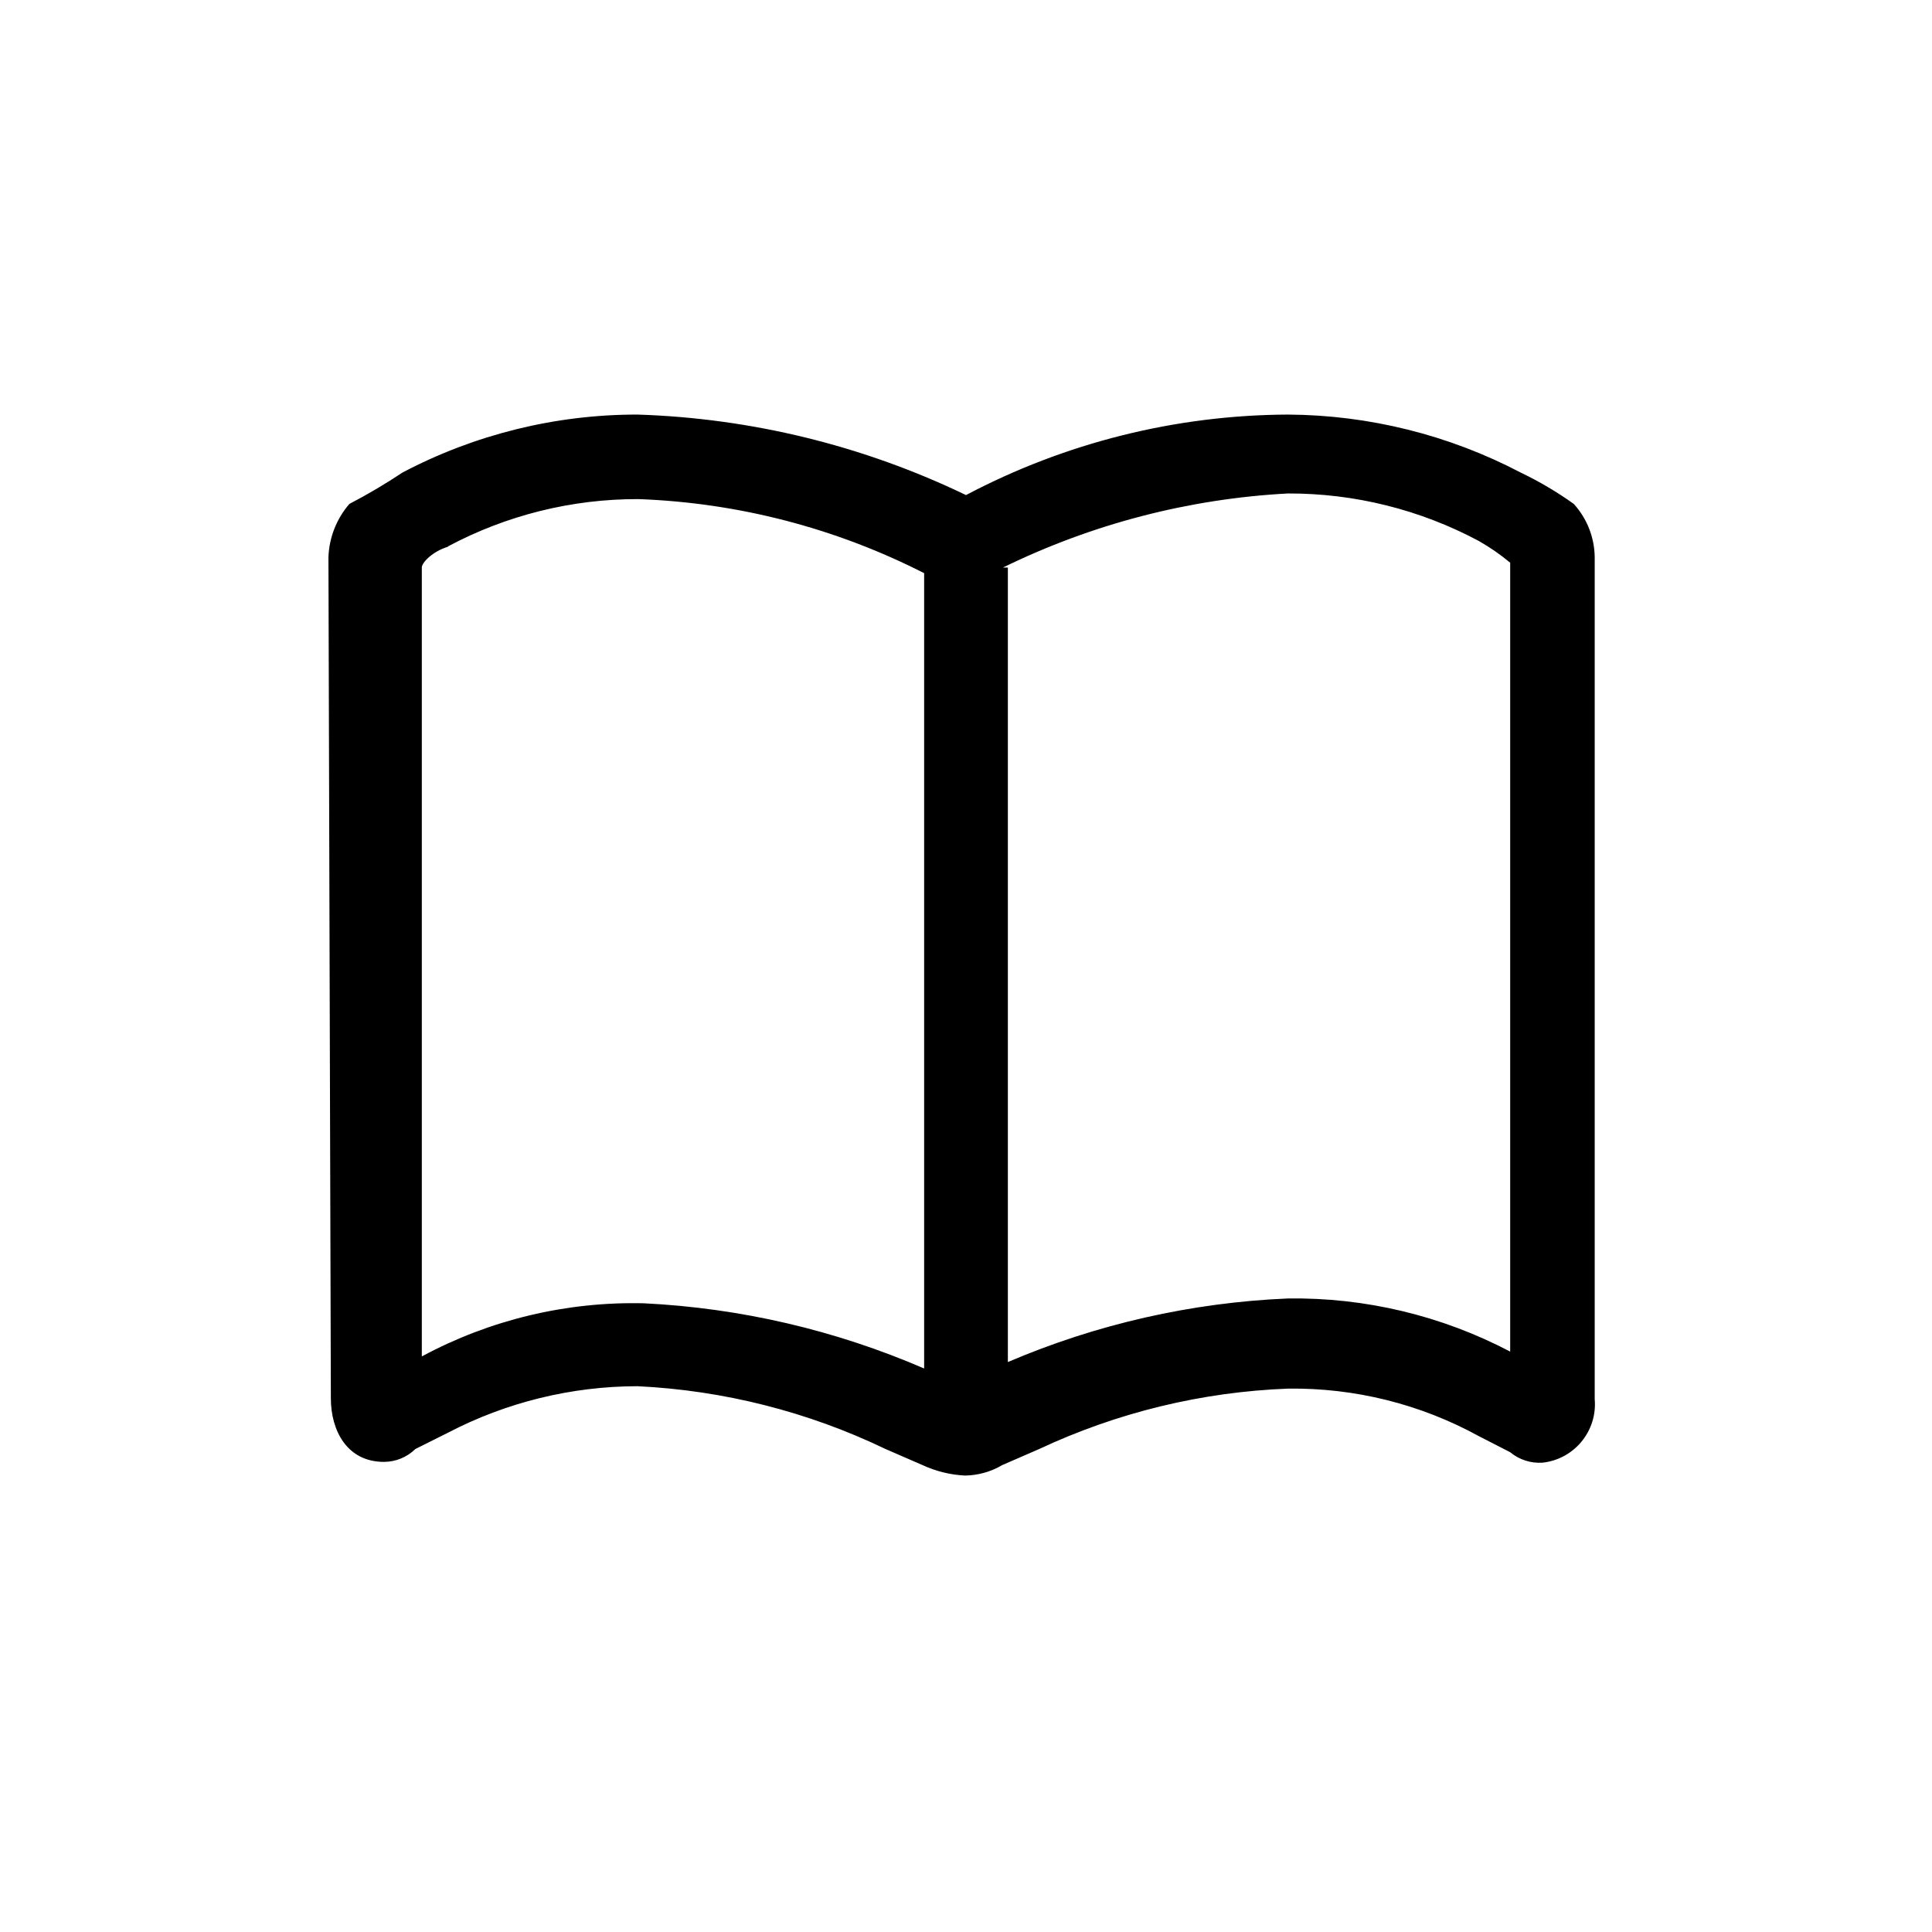
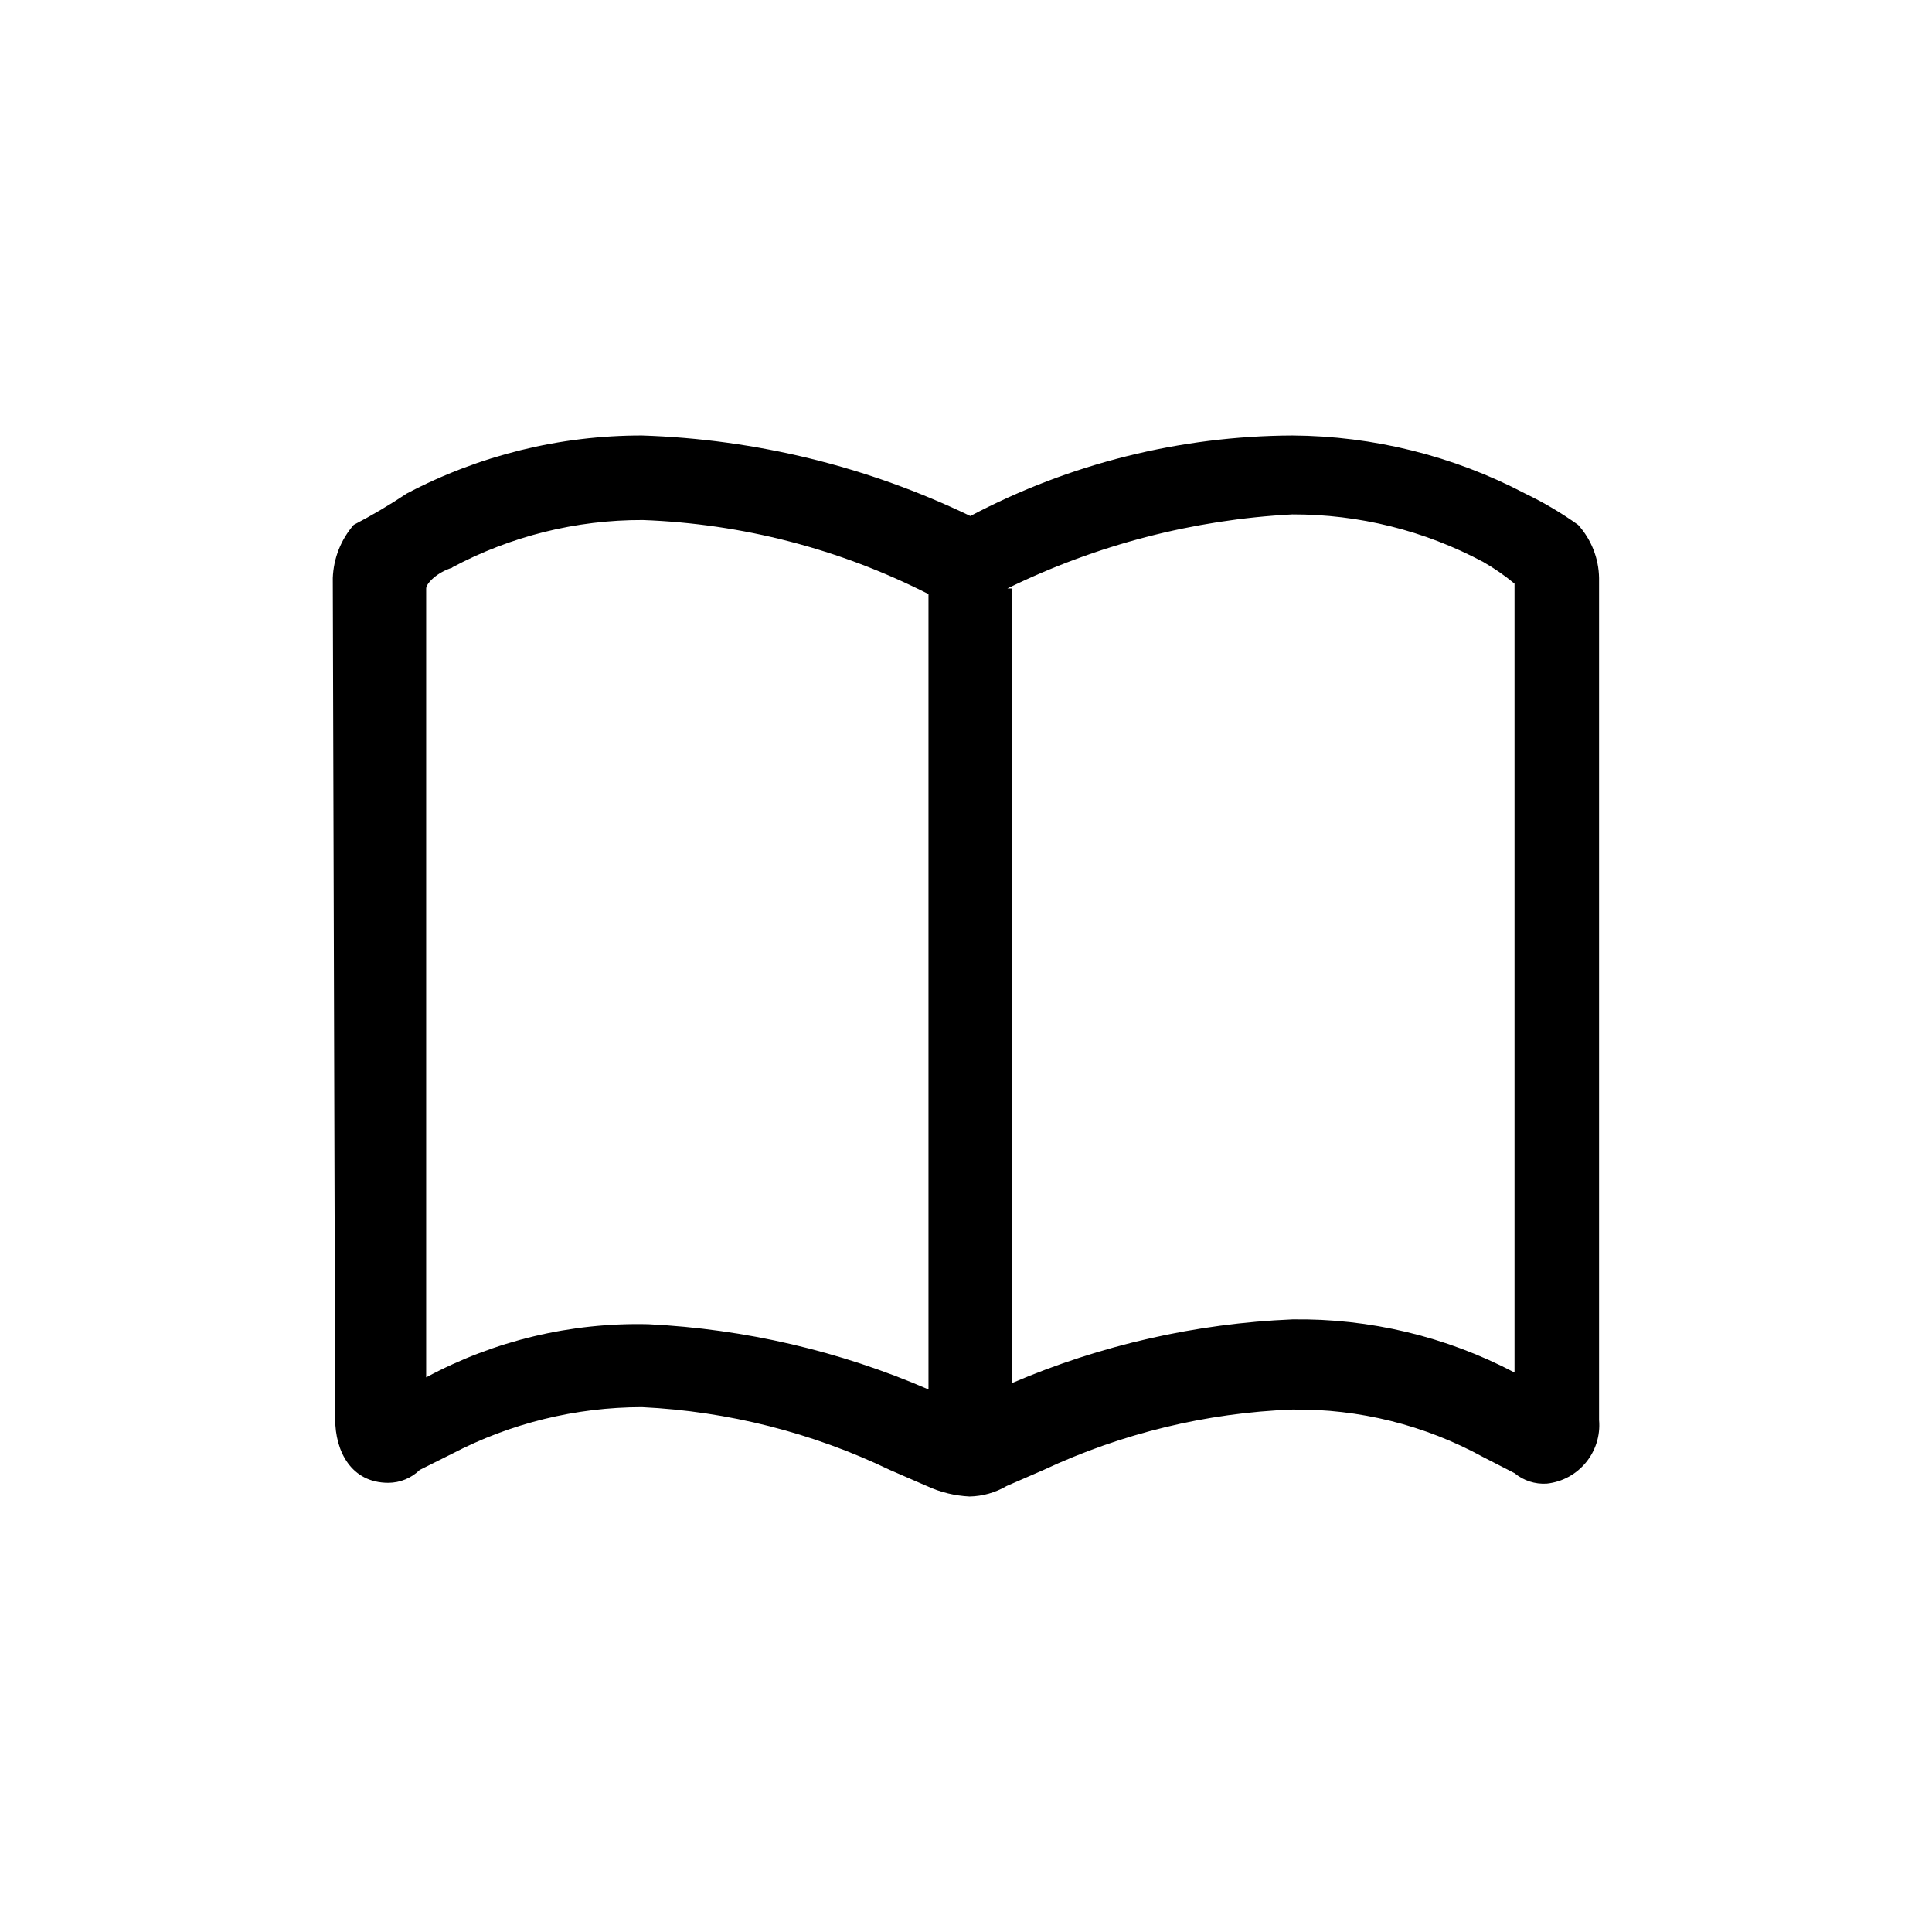
<svg xmlns="http://www.w3.org/2000/svg" viewBox="0 0 24 24">
-   <path d="M4.11 17.37c0 .4.2.79.66.79a.56.56 0 0 0 .39-.16l.4-.2a5.11 5.11 0 0 1 2.36-.58A8 8 0 0 1 11 18l.46.2a1.42 1.42 0 0 0 .53.13.94.94 0 0 0 .46-.13l.46-.2a8 8 0 0 1 3.09-.75 4.79 4.79 0 0 1 2.37.59l.39.2a.57.57 0 0 0 .4.13.73.73 0 0 0 .65-.79V6.92a1 1 0 0 0-.26-.66 4.4 4.4 0 0 0-.66-.39A6.31 6.31 0 0 0 16 5.15a8.65 8.65 0 0 0-4 1 10.15 10.15 0 0 0-4.08-1A6.25 6.25 0 0 0 5 5.87a7.16 7.16 0 0 1-.66.39 1.07 1.07 0 0 0-.26.66zm8.35-10.32A9.15 9.15 0 0 1 16 6.13a5 5 0 0 1 2.37.59 2.7 2.7 0 0 1 .39.27v9.8a5.76 5.76 0 0 0-2.76-.66 9.91 9.91 0 0 0-3.48.79V7.05zm-6.9-.26a5 5 0 0 1 2.37-.59 8.5 8.5 0 0 1 3.55.92V17A10 10 0 0 0 8 16.19a5.54 5.54 0 0 0-2.76.66v-9.8c0-.06.13-.2.33-.26z" />
+   <path d="M4.164 17.63c0 .4.2.79.66.79a.561.561 0 0 0 .39-.16l.4-.2a5.115 5.115 0 0 1 2.36-.58 8.003 8.003 0 0 1 3.08.78l.46.2c.166.077.346.121.53.13a.944.944 0 0 0 .46-.13l.46-.2a8.006 8.006 0 0 1 3.09-.75 4.799 4.799 0 0 1 2.37.59l.39.2a.569.569 0 0 0 .4.13.73.73 0 0 0 .65-.79V7.18a1.008 1.008 0 0 0-.26-.66 4.47 4.47 0 0 0-.66-.39 6.312 6.312 0 0 0-2.89-.72 8.646 8.646 0 0 0-4 1 10.156 10.156 0 0 0-4.08-1 6.252 6.252 0 0 0-2.92.72 7.187 7.187 0 0 1-.66.39c-.16.184-.251.417-.26.66zm8.35-10.32a9.14 9.14 0 0 1 3.54-.92 5 5 0 0 1 2.37.59c.137.078.268.169.39.27v9.8a5.756 5.756 0 0 0-2.76-.66 9.906 9.906 0 0 0-3.48.79V7.31zm-6.9-.26a4.997 4.997 0 0 1 2.37-.59 8.513 8.513 0 0 1 3.55.92v9.88a9.998 9.998 0 0 0-3.48-.81 5.542 5.542 0 0 0-2.76.66v-9.8c0-.06.13-.2.33-.26z" />
</svg>
